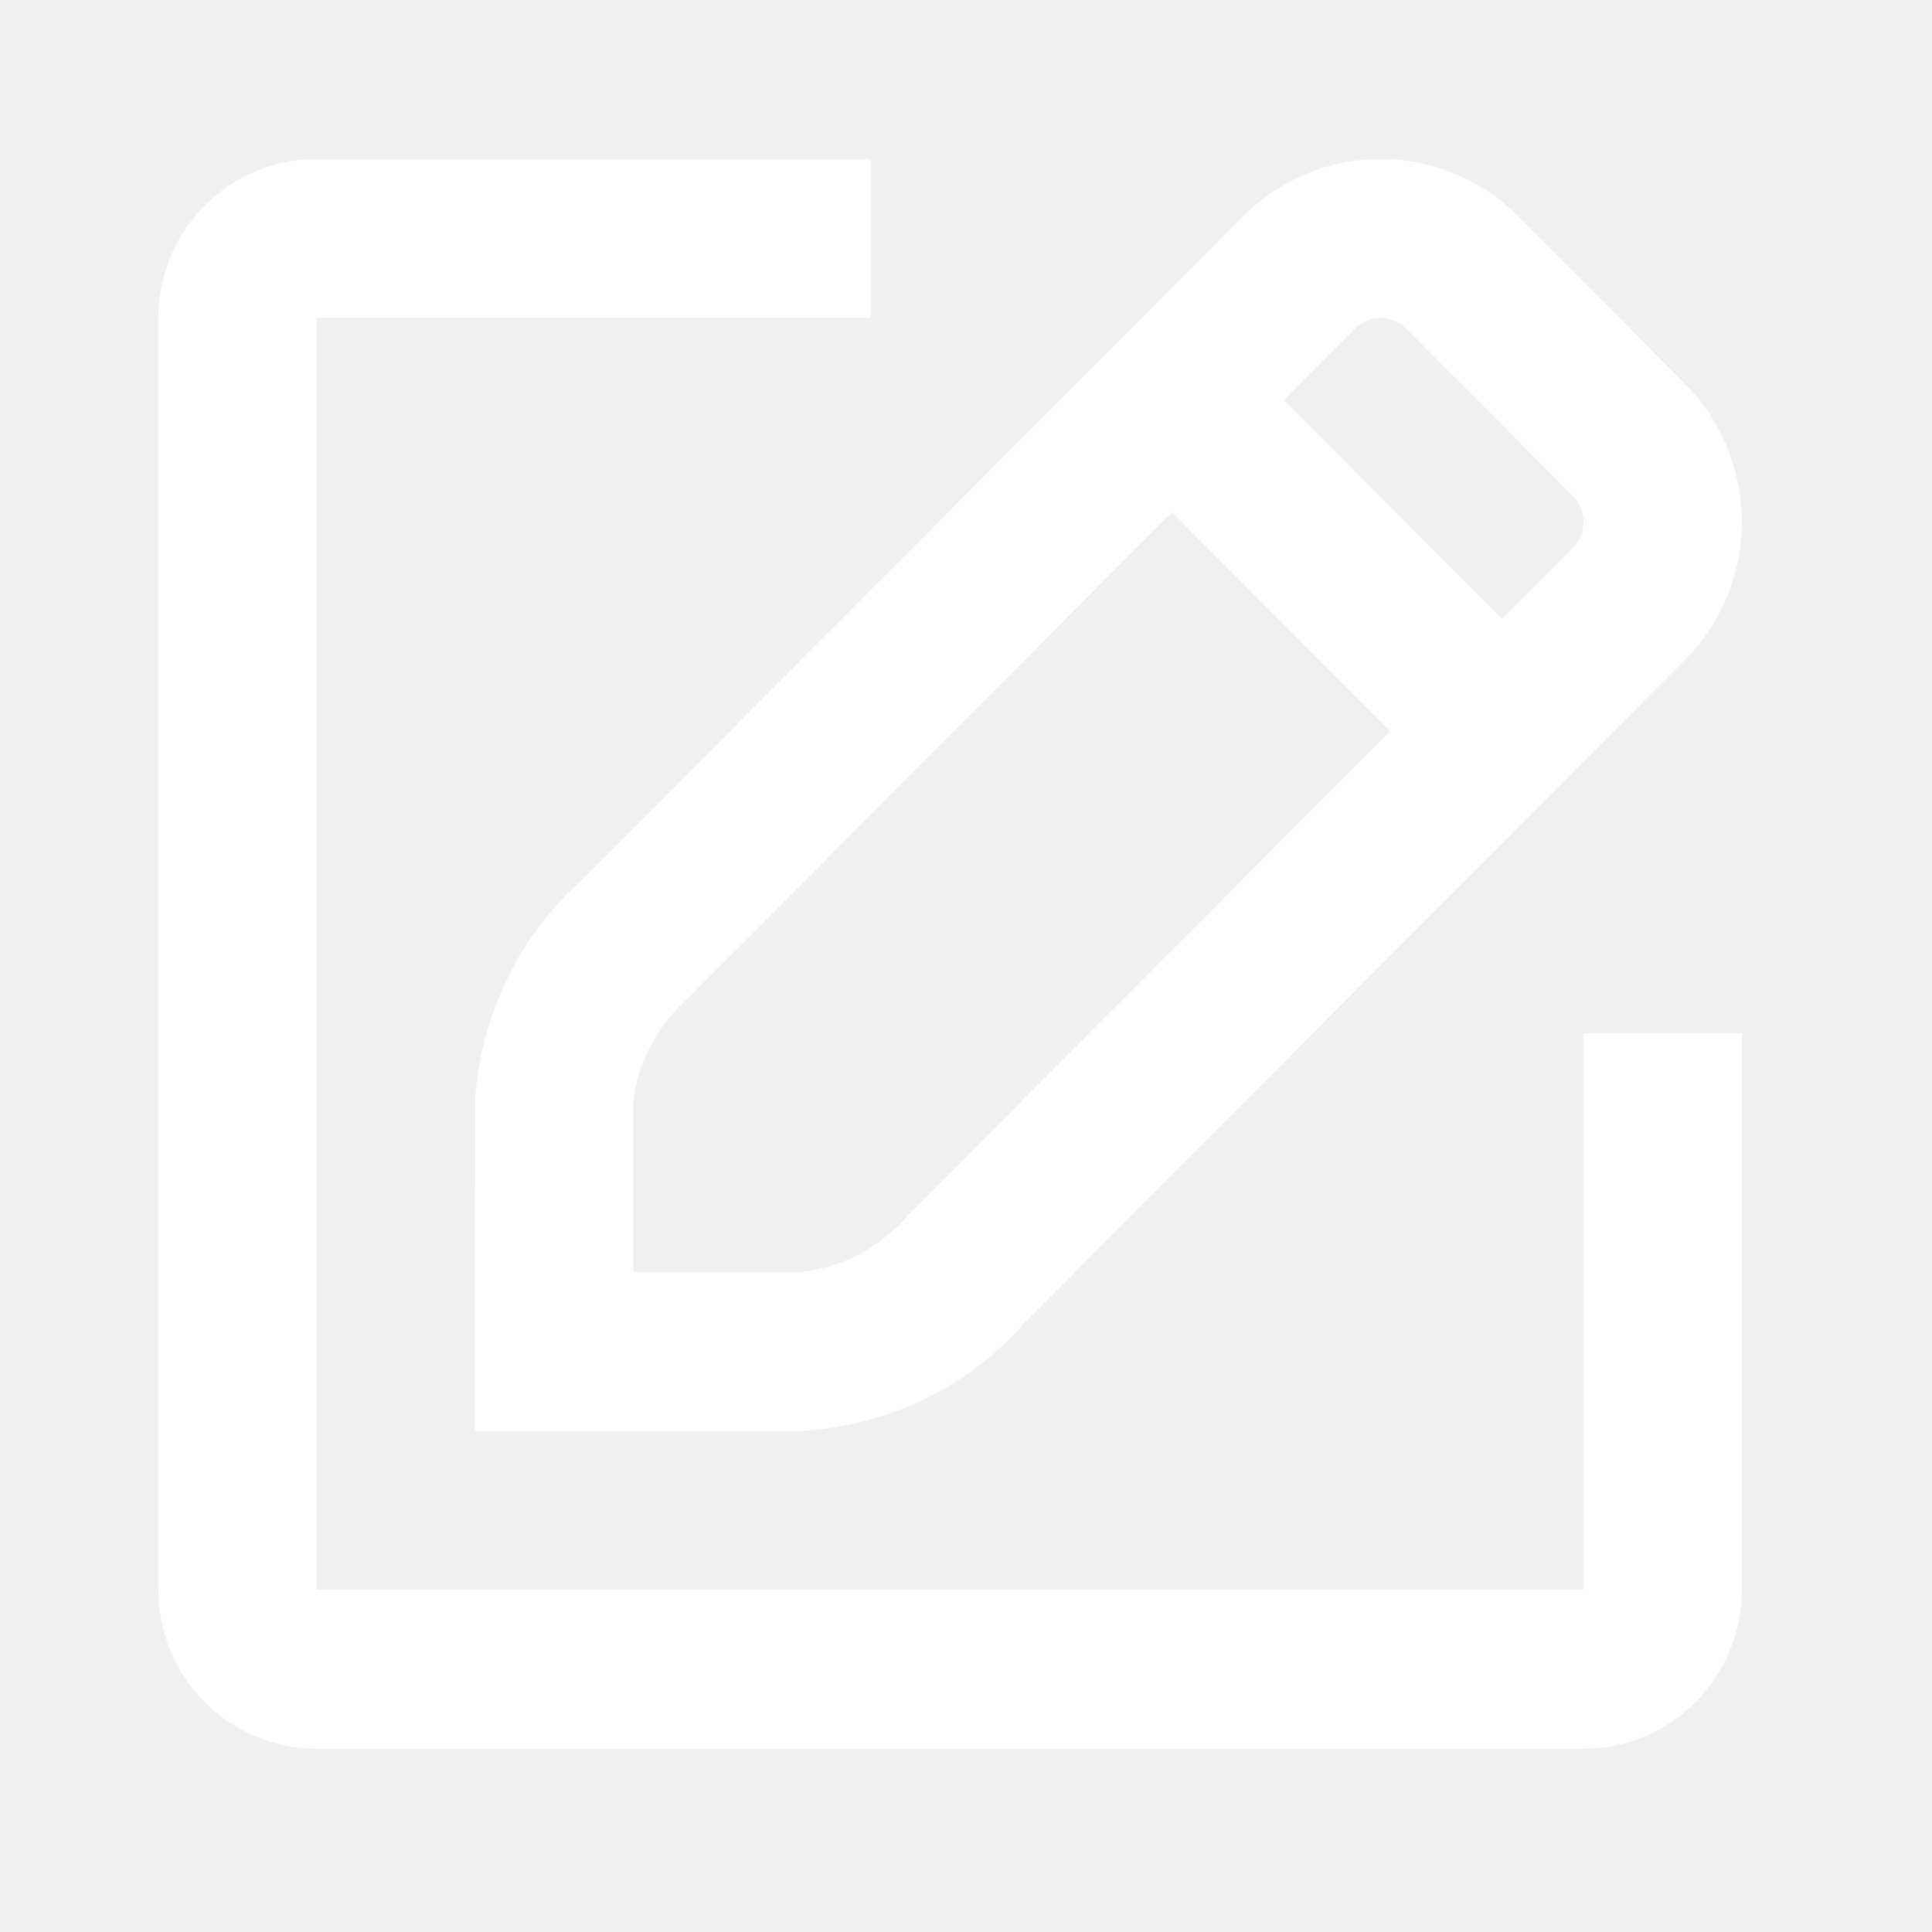
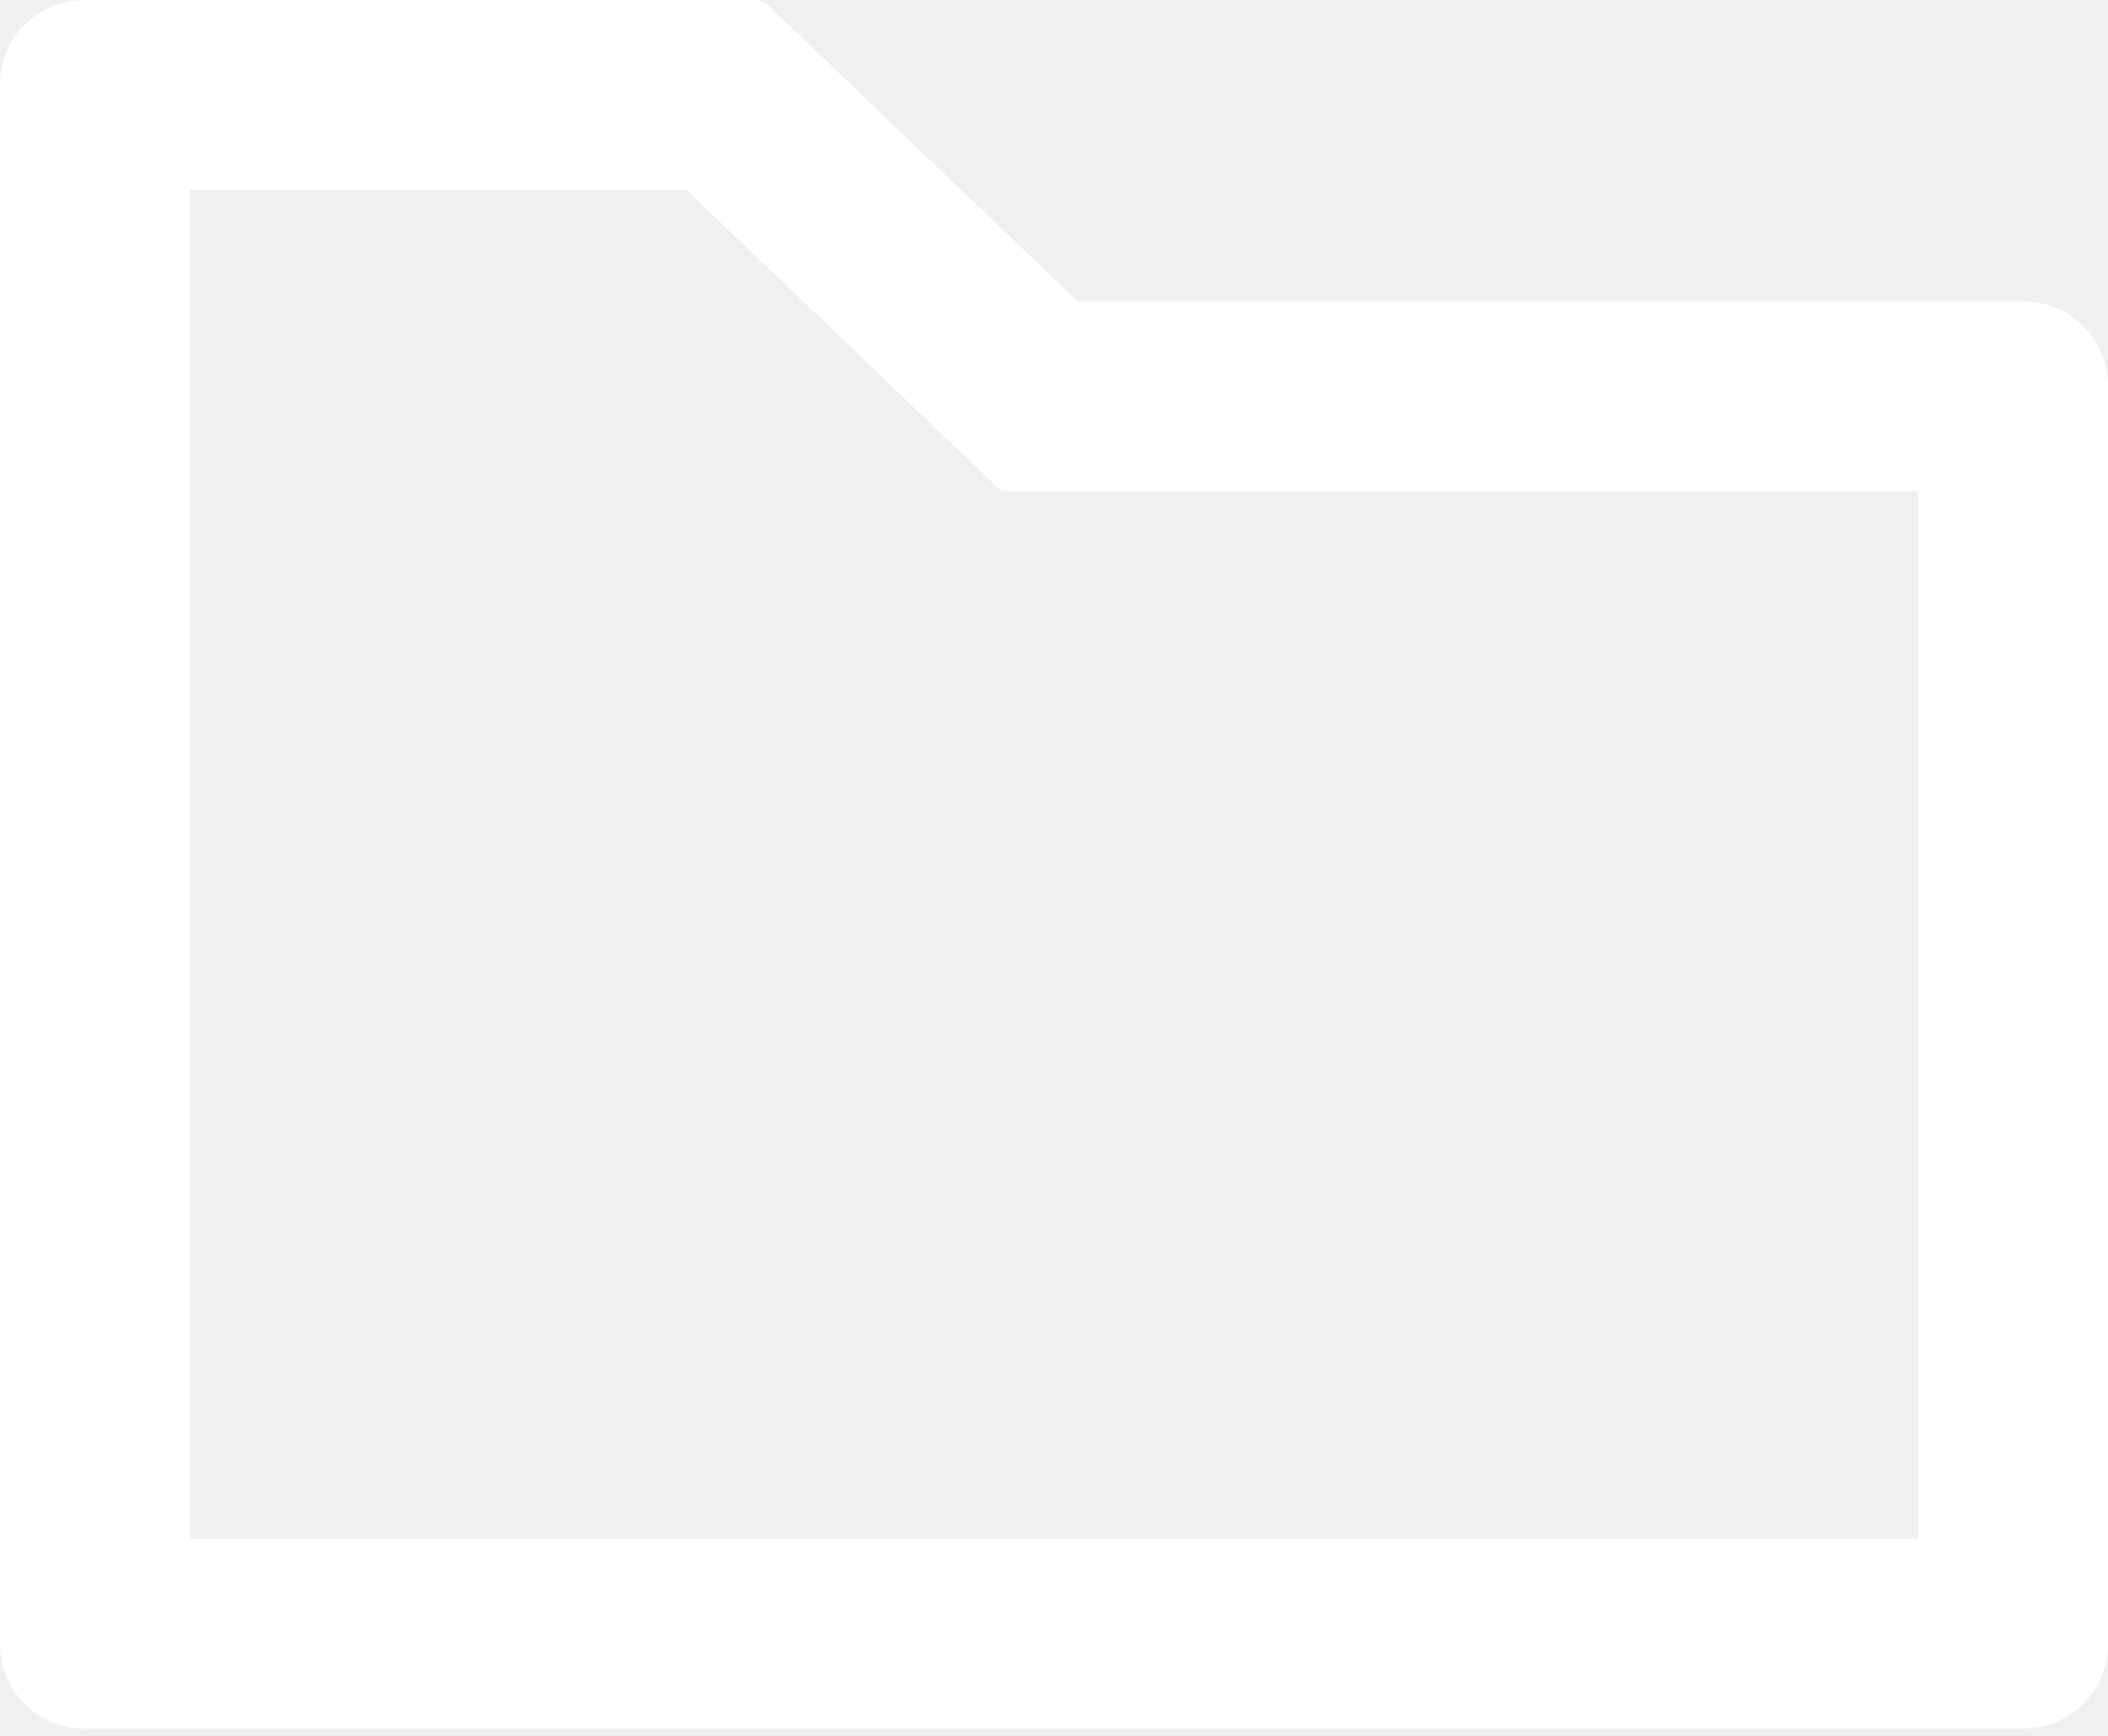
- <svg xmlns="http://www.w3.org/2000/svg" width="35" height="35" viewBox="0 0 35 35" fill="none">
-   <path fill-rule="evenodd" clip-rule="evenodd" d="M31.555 28.8V18.72H28.687V28.8H5.737V5.76H15.777V2.88H5.737C4.153 2.88 2.868 4.17 2.868 5.76V28.8C2.868 30.391 4.153 31.68 5.737 31.68H28.687C30.271 31.68 31.555 30.391 31.555 28.8ZM27.508 3.922C26.85 3.257 25.95 2.88 25.011 2.88C24.073 2.88 23.174 3.256 22.512 3.924L10.508 15.975C9.436 16.924 8.733 18.335 8.61 19.854L8.606 24.483V25.924H14.536C16.163 25.811 17.583 25.099 18.585 23.938L30.521 11.96C31.183 11.296 31.555 10.394 31.555 9.454C31.555 8.514 31.183 7.612 30.521 6.947L27.508 3.922ZM14.435 23.047C15.201 22.993 15.915 22.635 16.487 21.977L25.182 13.248L21.231 9.282L12.473 18.072C11.892 18.587 11.532 19.309 11.474 19.97V23.044L14.435 23.047ZM23.26 7.245L27.21 11.211L28.493 9.924C28.617 9.799 28.687 9.63 28.687 9.454C28.687 9.277 28.617 9.108 28.493 8.984L25.475 5.954C25.352 5.83 25.185 5.76 25.011 5.76C24.837 5.76 24.669 5.83 24.547 5.954L23.26 7.245Z" fill="white" />
+ <svg xmlns="http://www.w3.org/2000/svg" width="34" height="28" viewBox="0 0 34 28" fill="none">
+   <path d="M32.64 4.863H17.383L12.397 0.094C12.334 0.035 12.25 0.002 12.164 0.001H1.36C0.608 0.001 0 0.609 0 1.361V26.521C0 27.273 0.608 27.881 1.36 27.881H32.64C33.392 27.881 34 27.273 34 26.521V6.223C34 5.471 33.392 4.863 32.64 4.863ZM30.94 24.821H3.06V3.061H11.071L16.154 7.923H30.94V24.821Z" fill="white" />
</svg>
